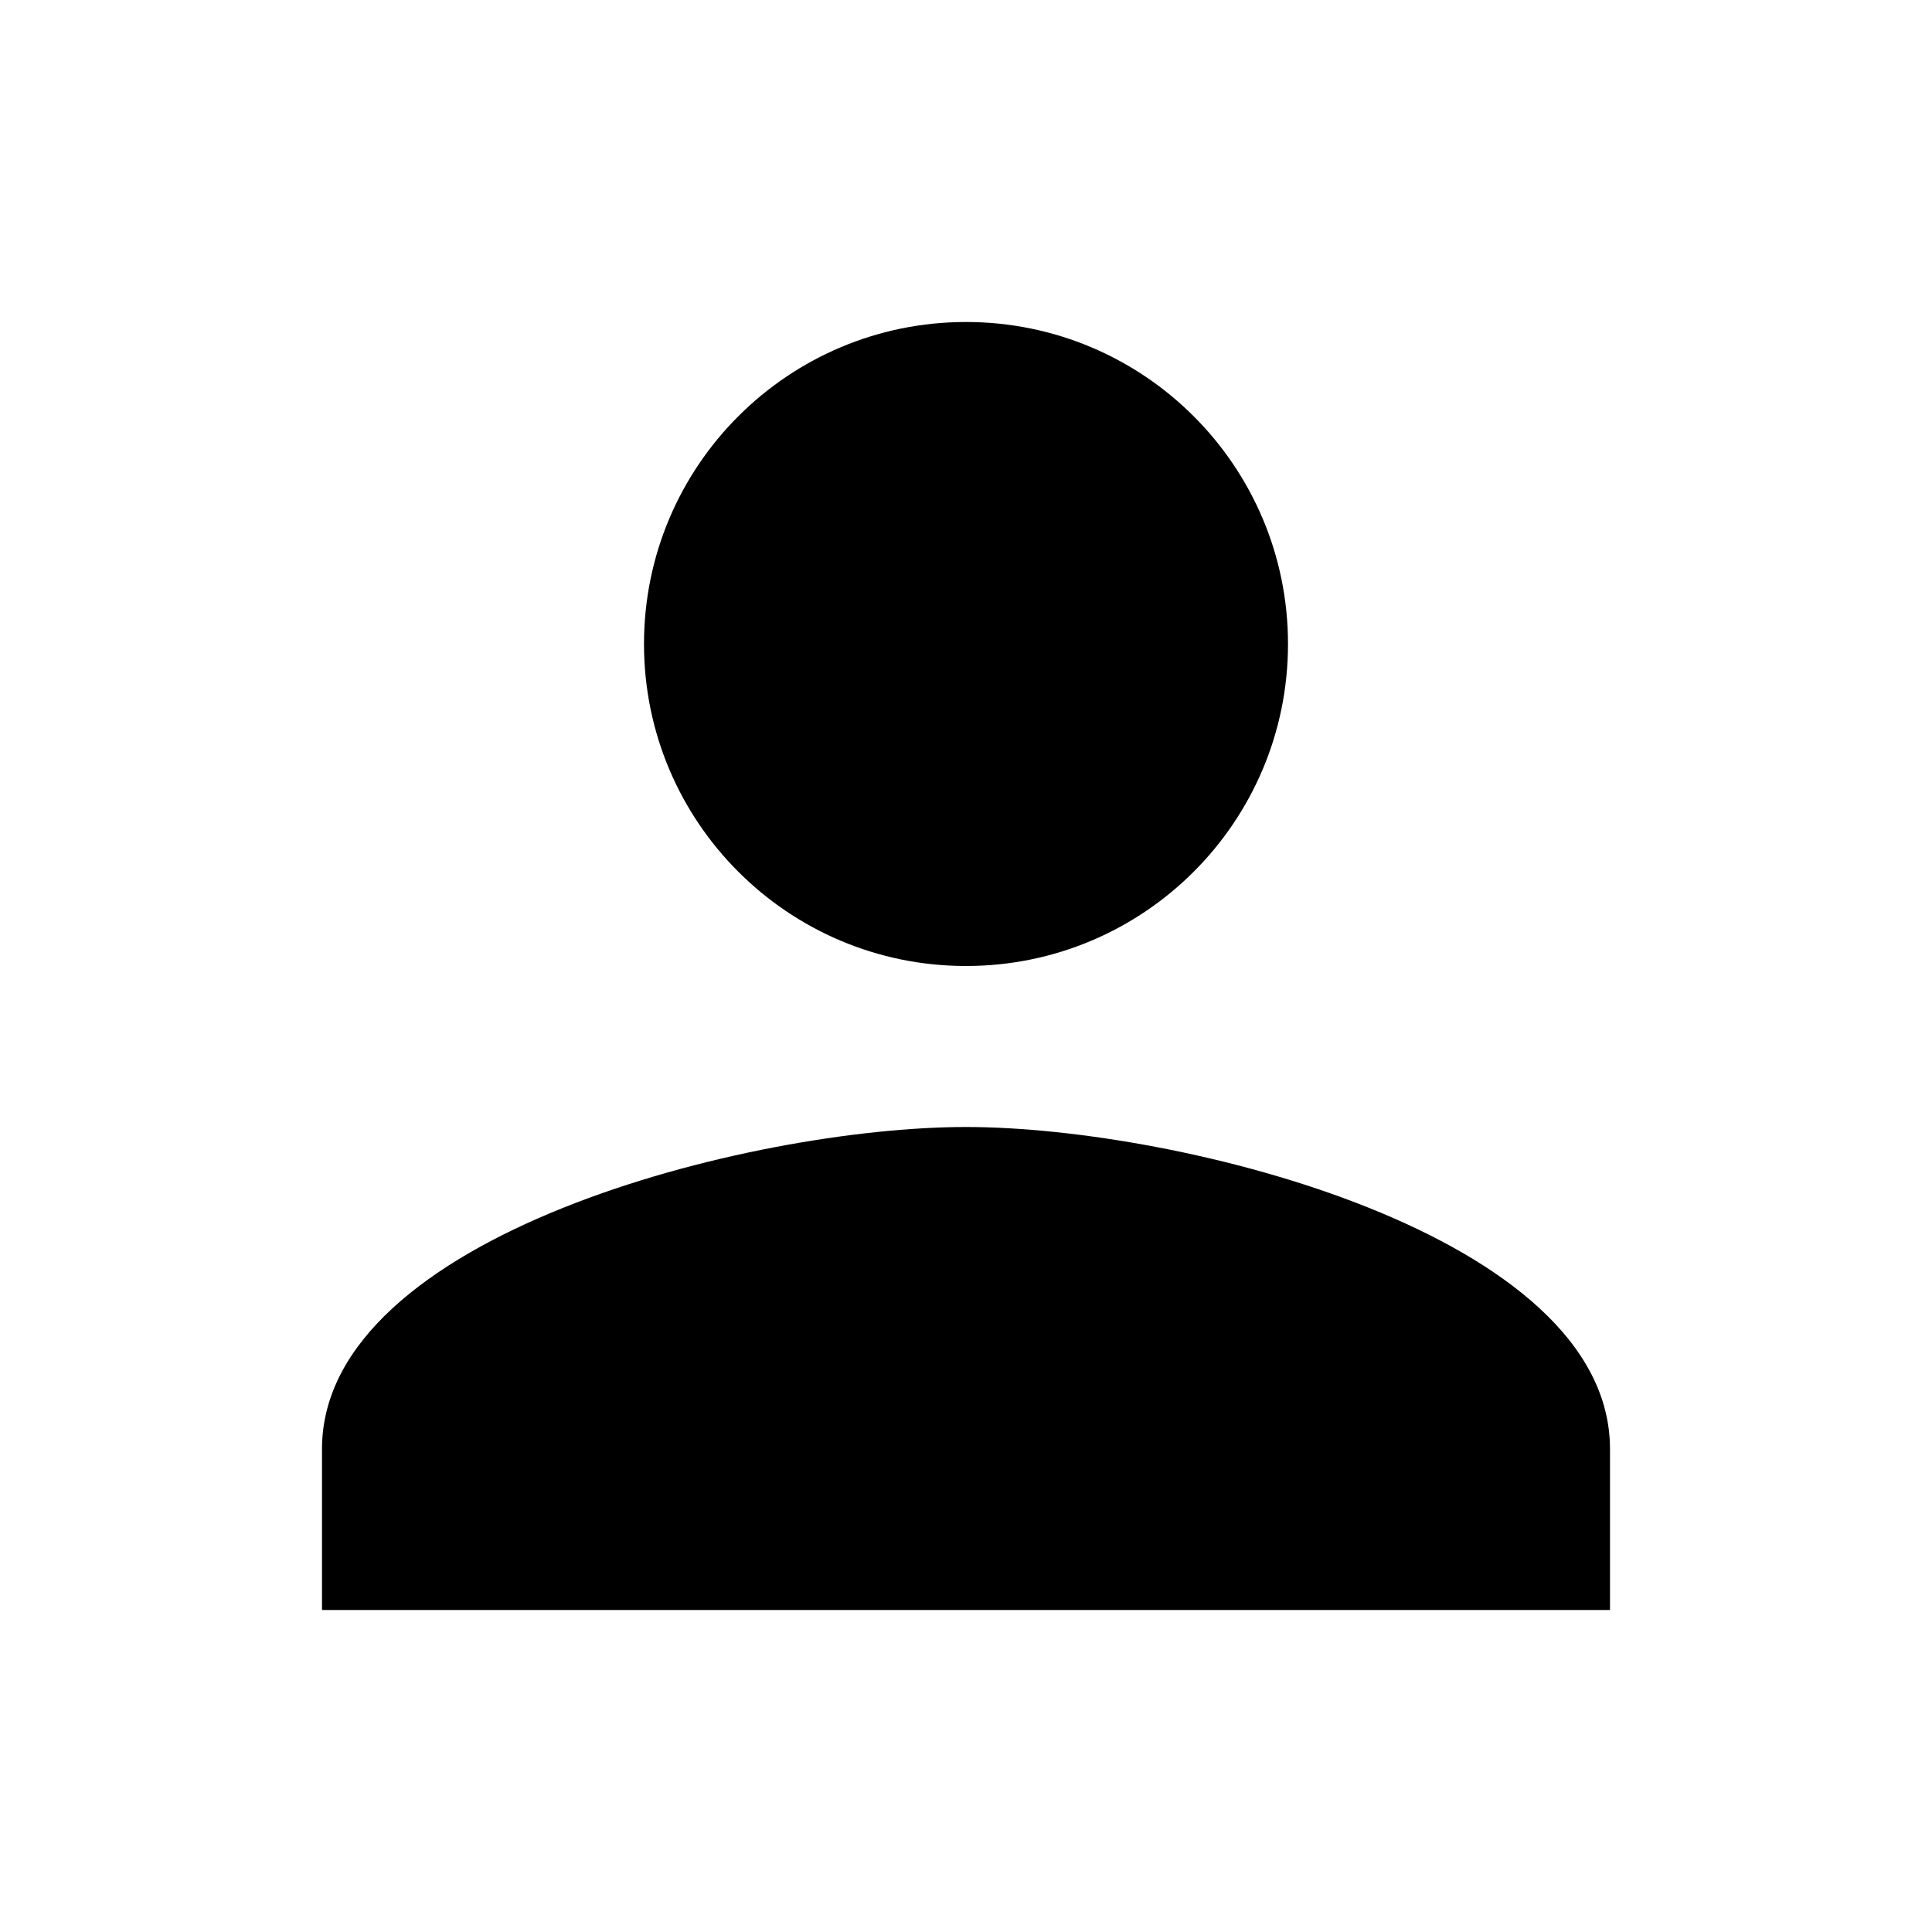
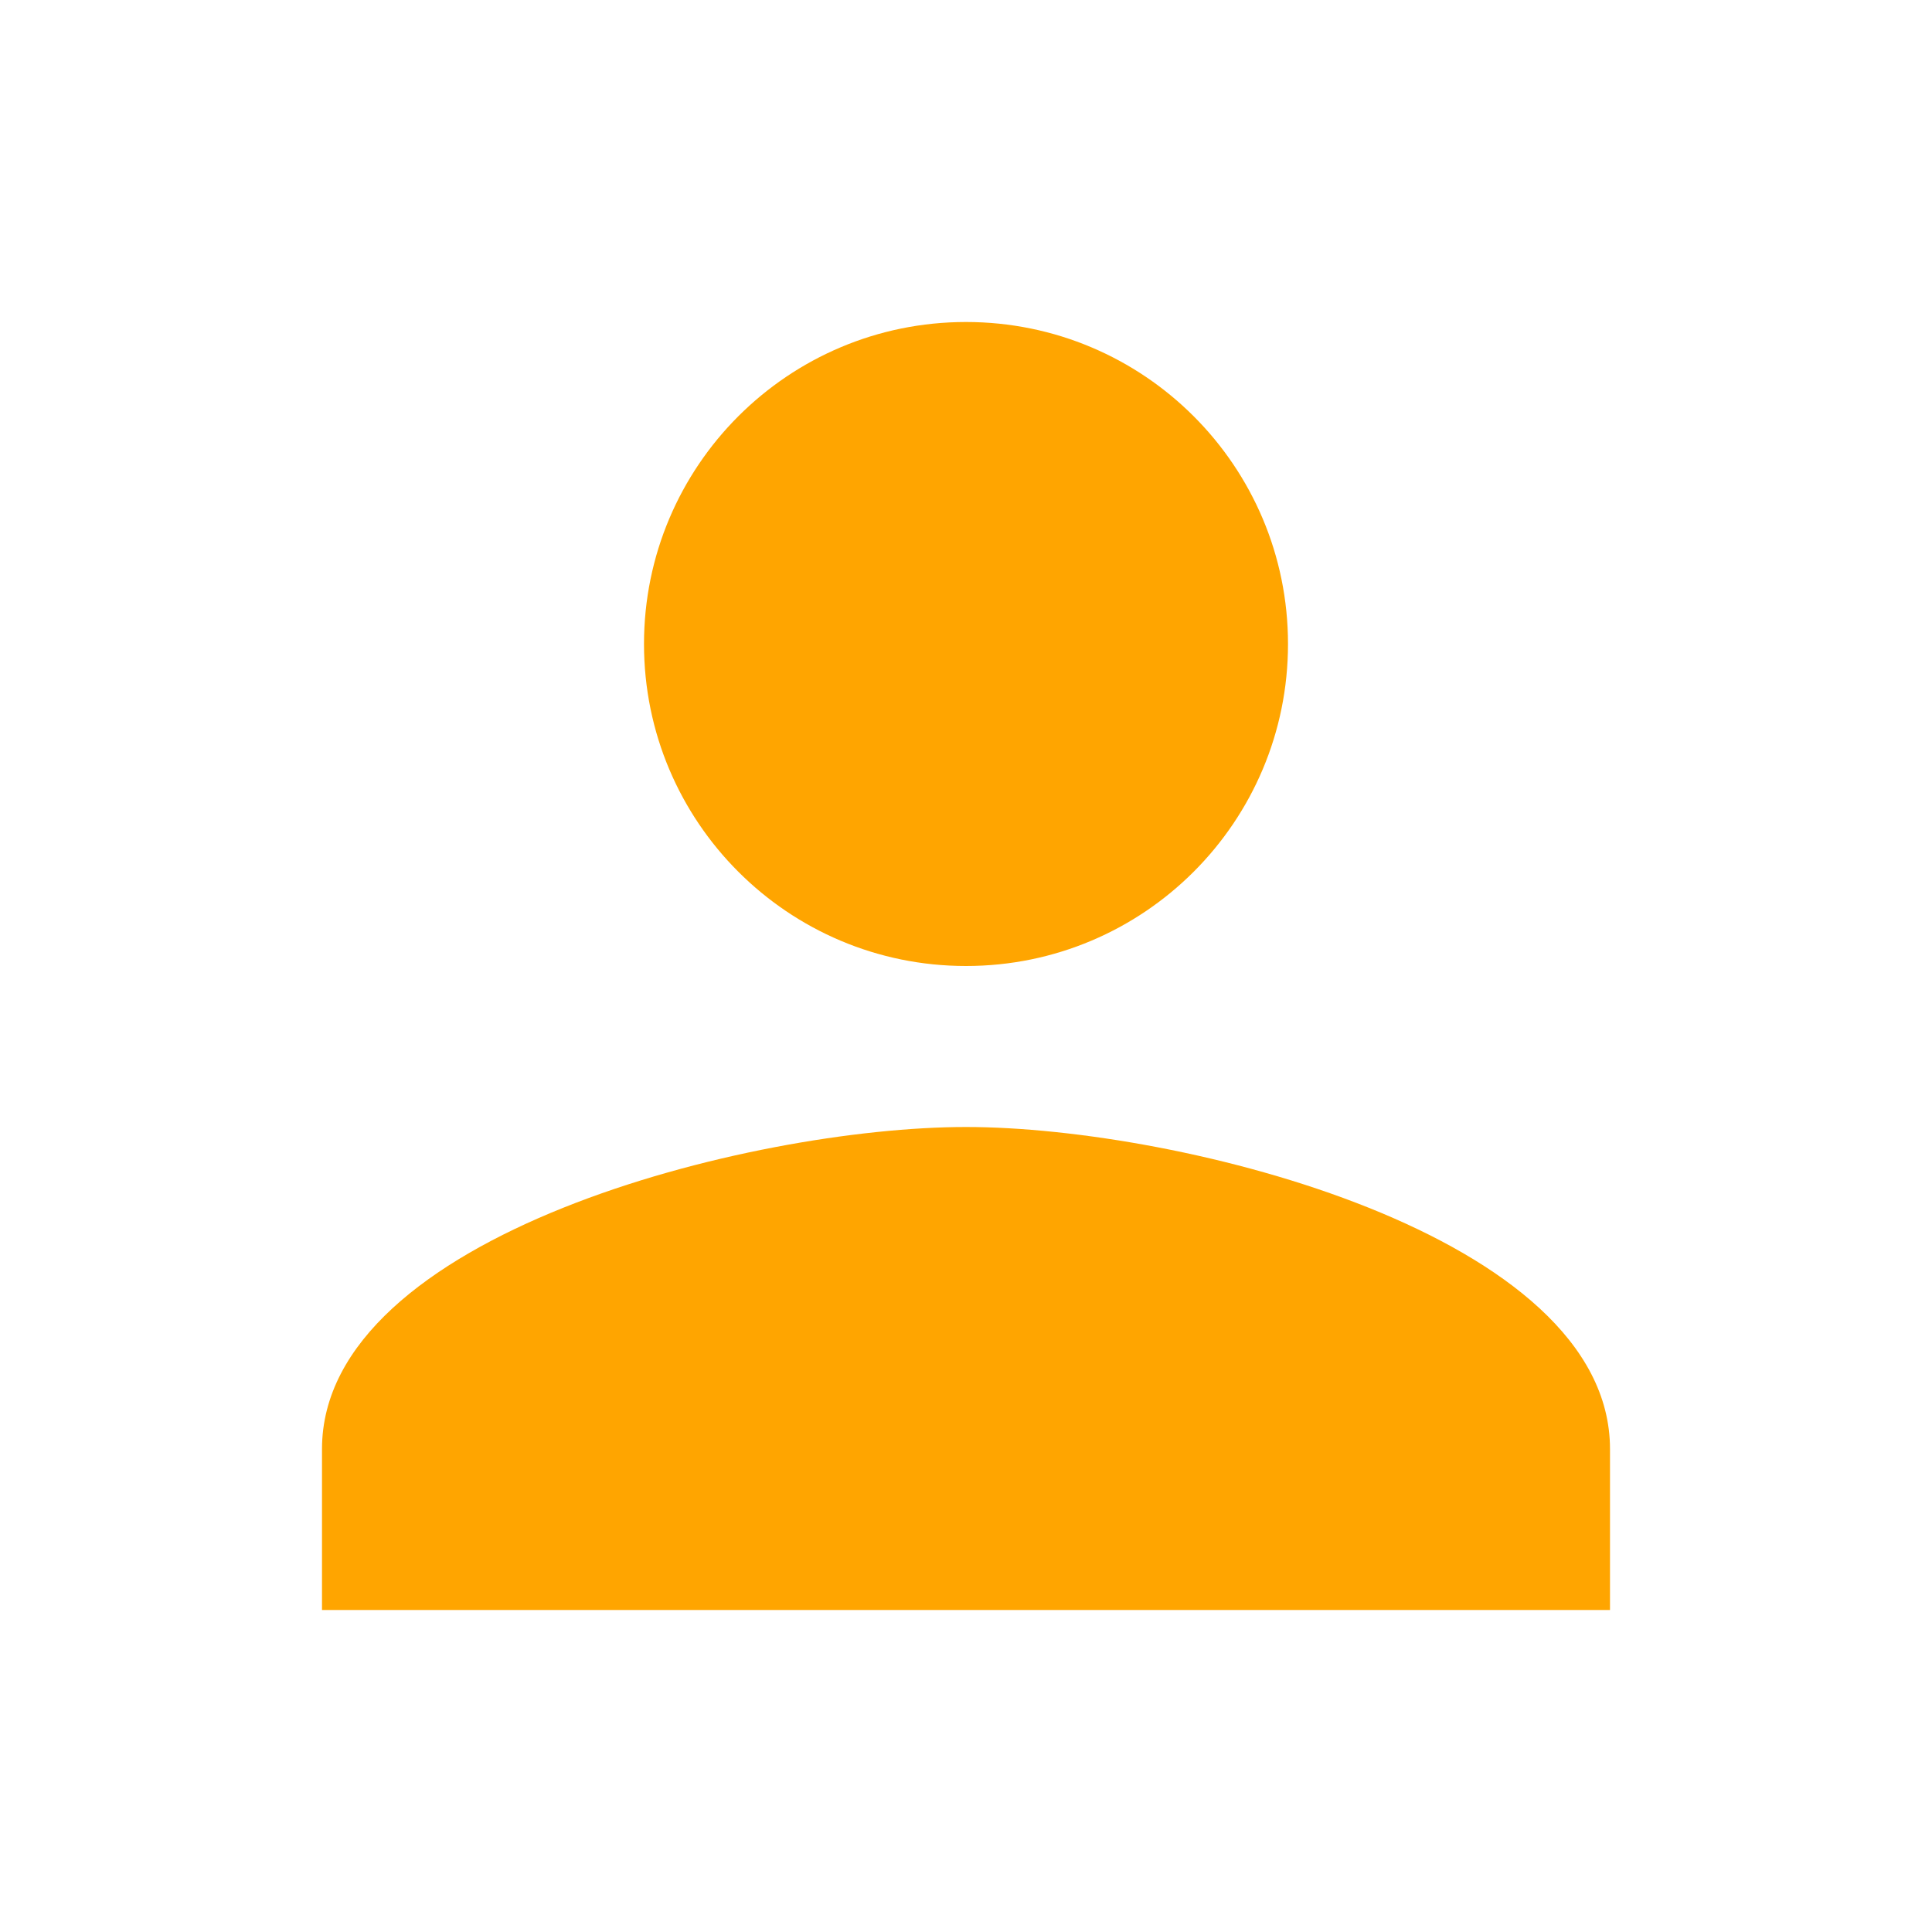
- <svg xmlns="http://www.w3.org/2000/svg" height="24px" viewBox="0 0 24 24" width="24px" fill="#000000">
+ <svg xmlns="http://www.w3.org/2000/svg" height="40px" viewBox="0 0 24 24" width="40px" fill="orange">
  <path d="M0 0h24v24H0z" fill="none" />
  <path d="M12 12c2.21 0 4-1.79 4-4s-1.79-4-4-4-4 1.79-4 4 1.79 4 4 4zm0 2c-2.67 0-8 1.34-8 4v2h16v-2c0-2.66-5.33-4-8-4z" />
</svg>
